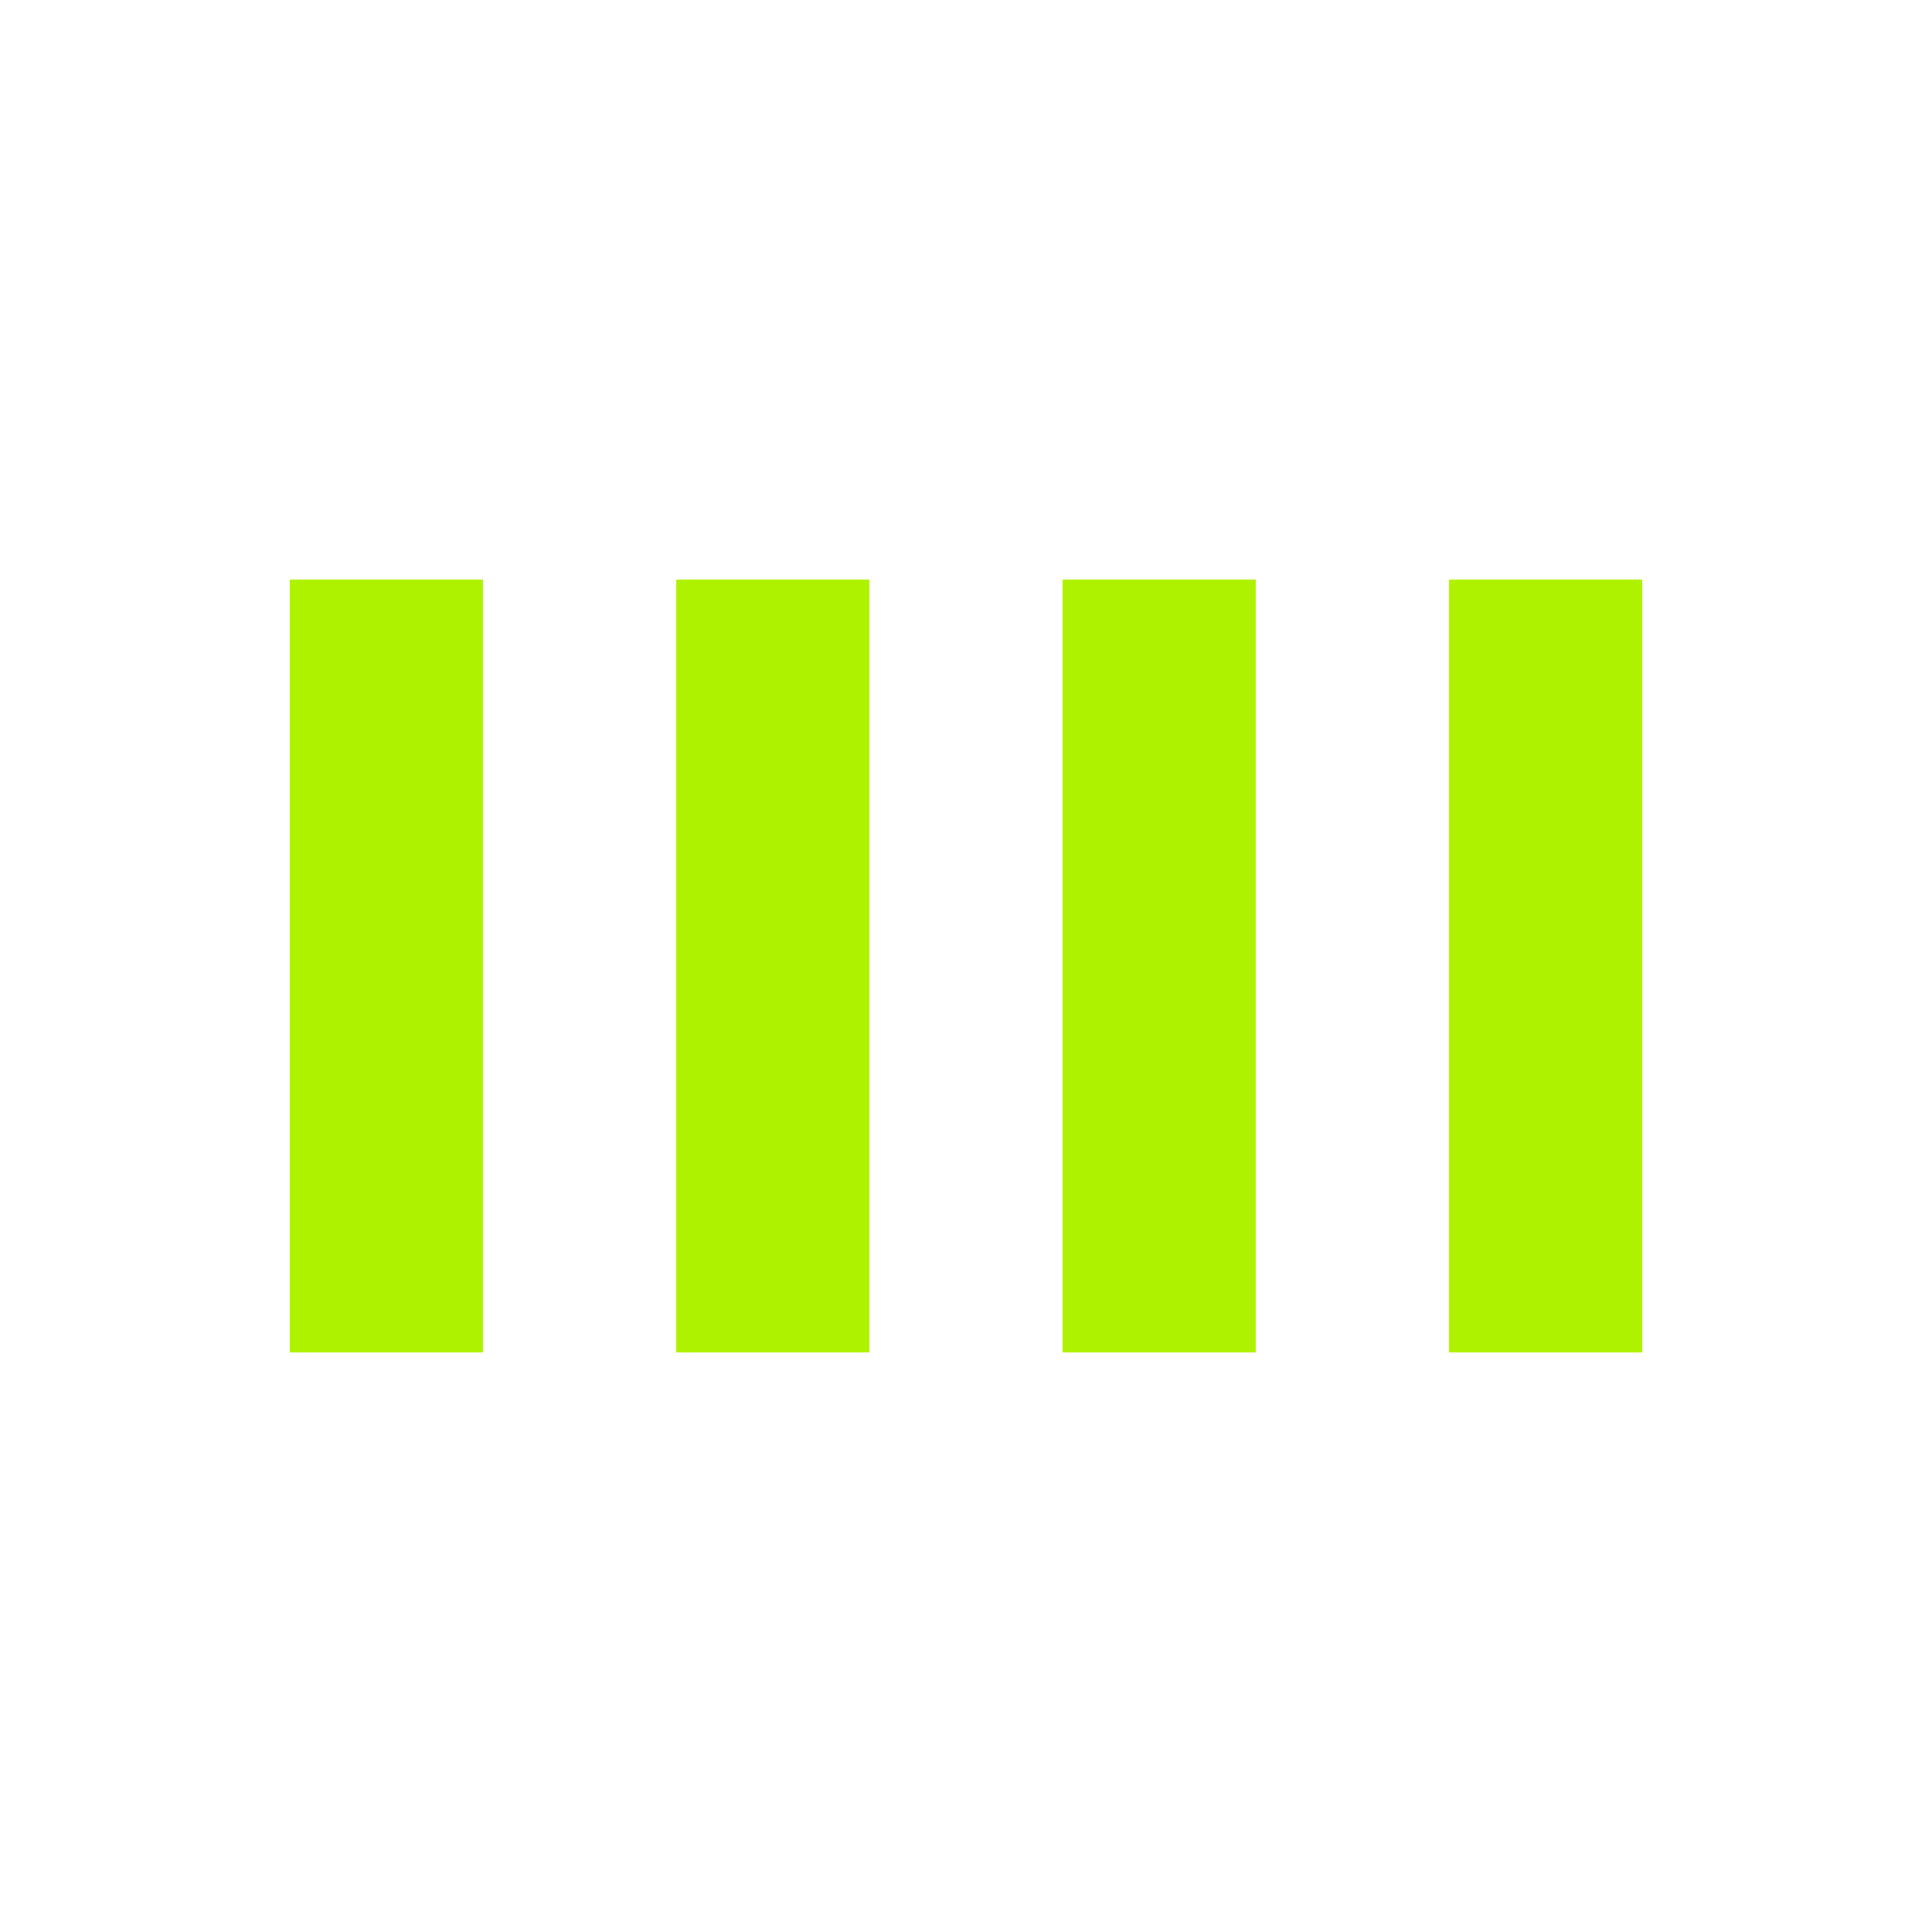
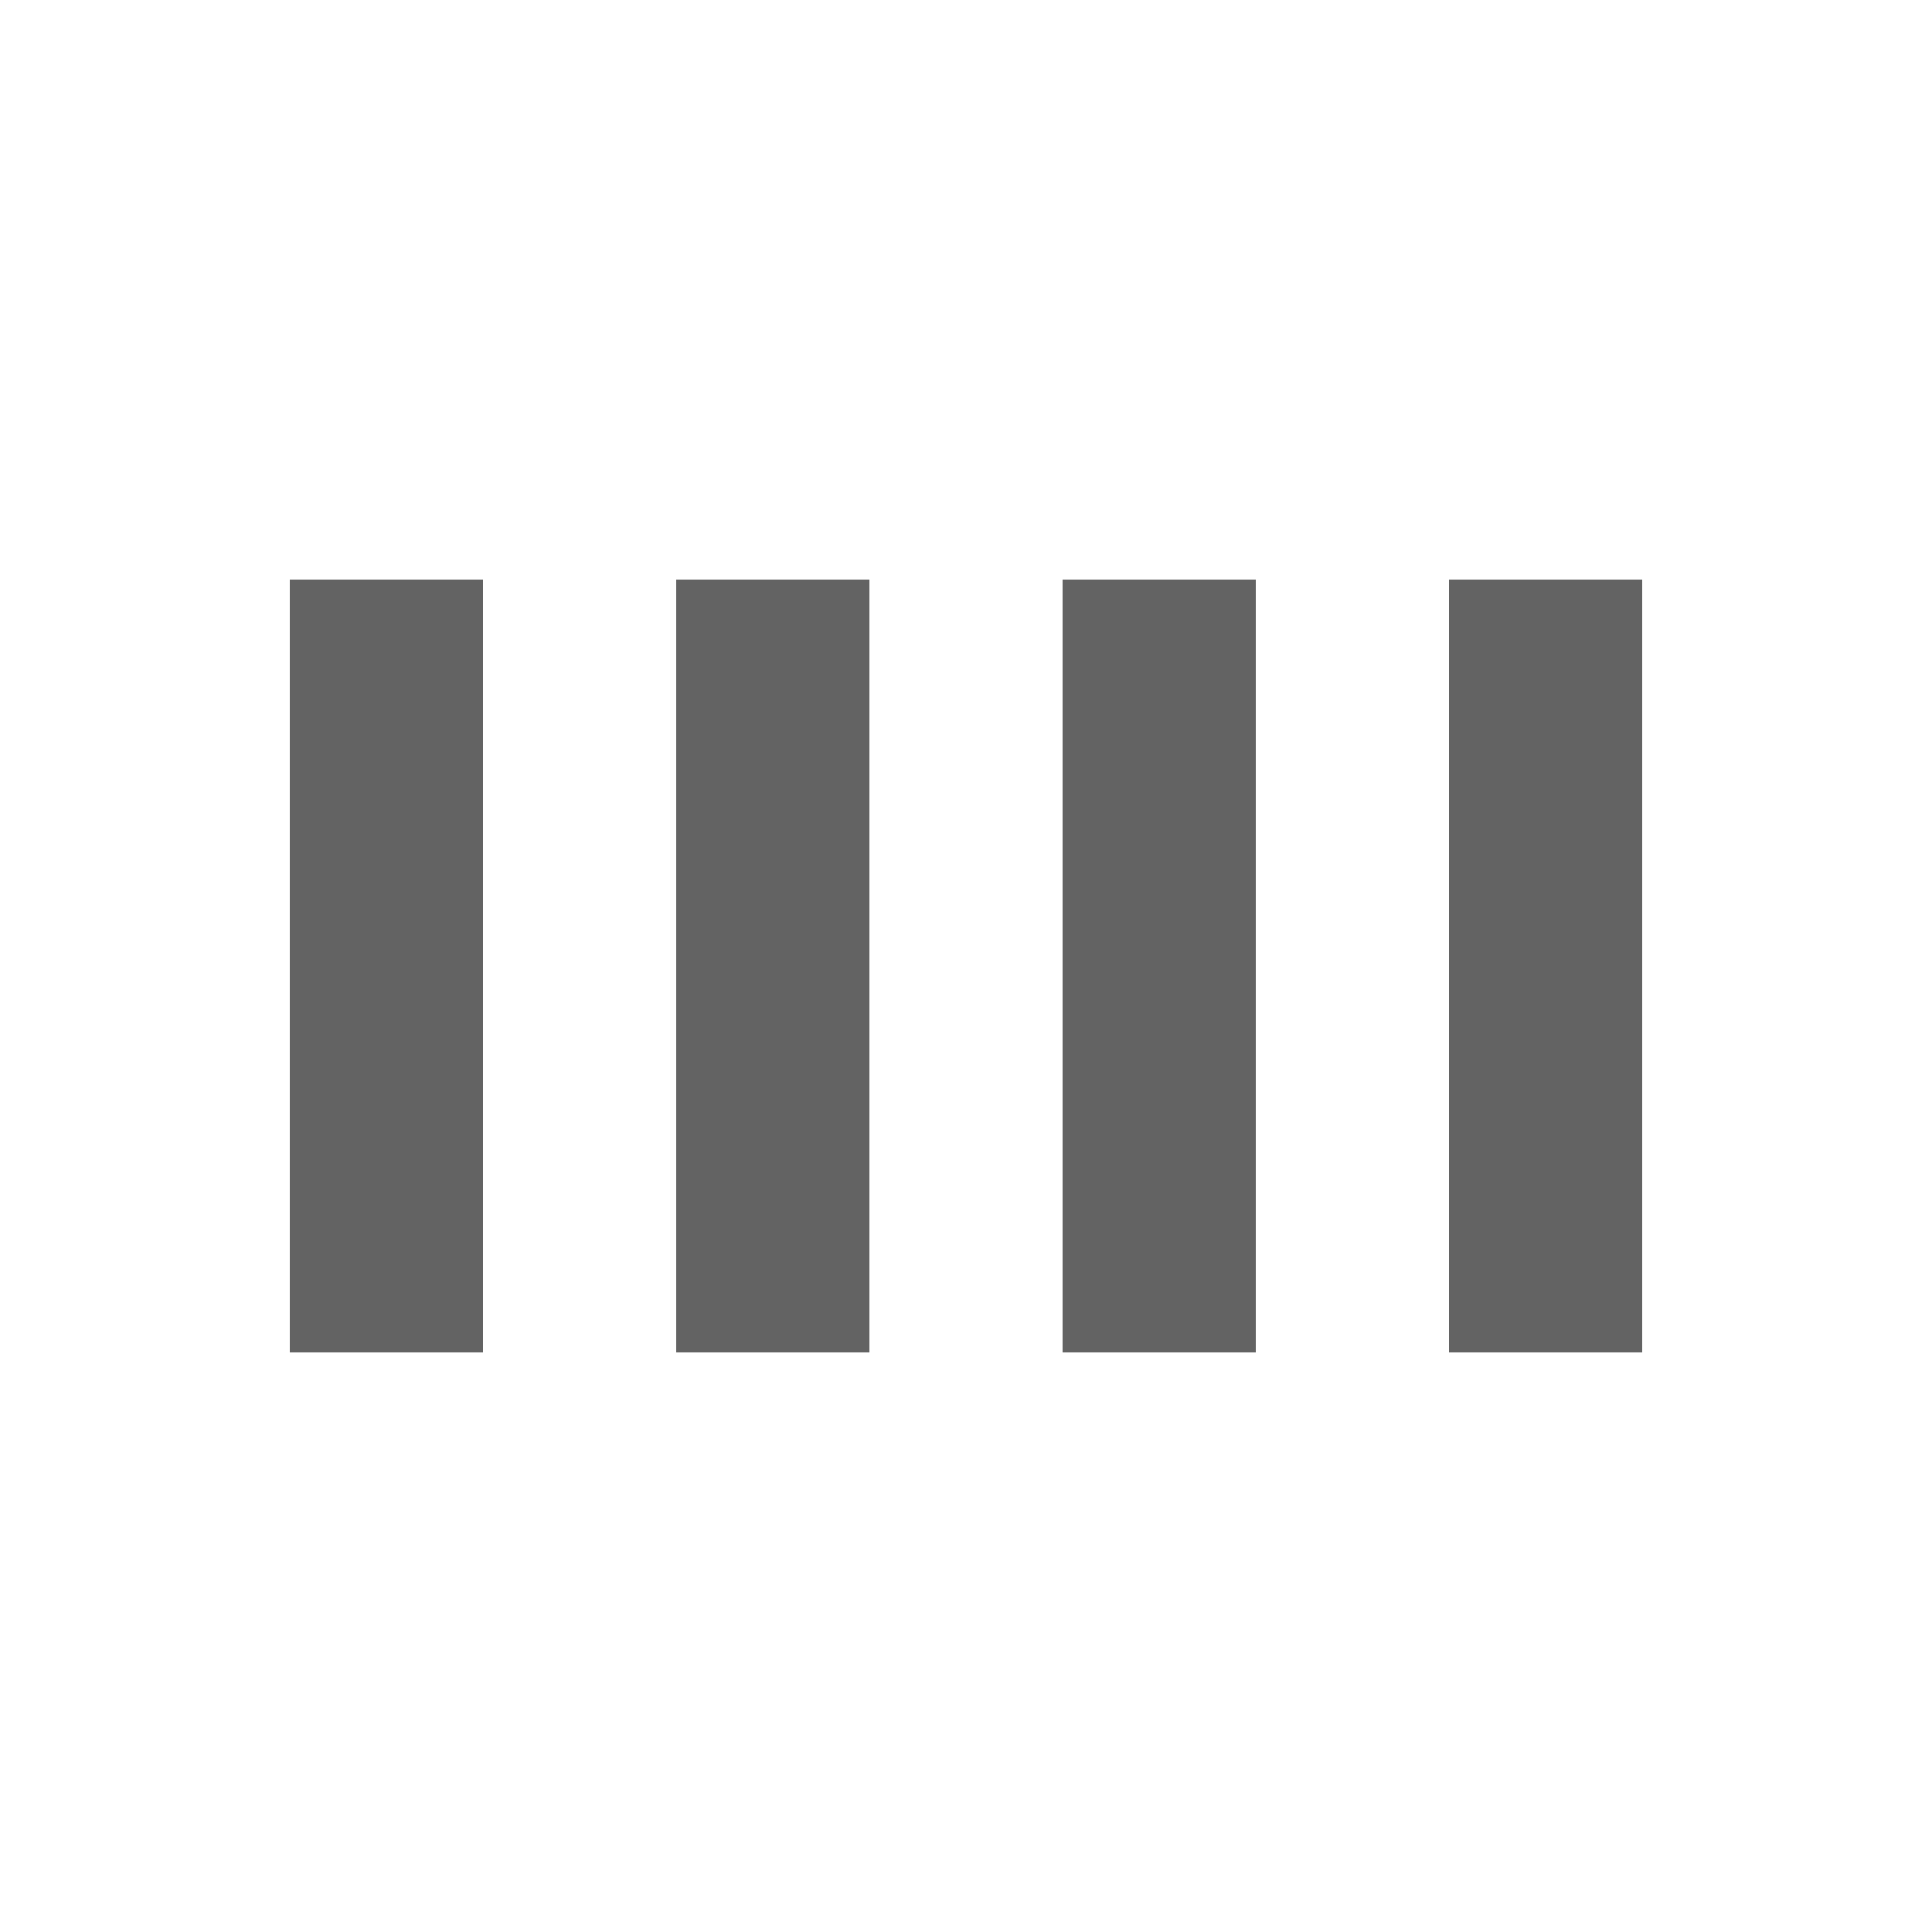
<svg xmlns="http://www.w3.org/2000/svg" viewBox="0 0 100 100" preserveAspectRatio="xMidYMid" width="232" height="232" style="shape-rendering: auto; display: block; background: transparent;">
  <g>
-     <rect fill="#aff200" height="40" width="10" y="30" x="15">
+     <rect fill="#636363" height="40" width="10" y="30" x="15">
      <animate begin="-0.311" values="1;0.2;1" keySplines="0.5 0 0.5 1;0.5 0 0.5 1" keyTimes="0;0.5;1" calcMode="spline" repeatCount="indefinite" dur="0.518s" attributeName="opacity" />
    </rect>
-     <rect fill="#aff200" height="40" width="10" y="30" x="35">
+     <rect fill="#636363" height="40" width="10" y="30" x="35">
      <animate begin="-0.207" values="1;0.2;1" keySplines="0.5 0 0.5 1;0.5 0 0.5 1" keyTimes="0;0.5;1" calcMode="spline" repeatCount="indefinite" dur="0.518s" attributeName="opacity" />
    </rect>
-     <rect fill="#aff200" height="40" width="10" y="30" x="55">
+     <rect fill="#636363" height="40" width="10" y="30" x="55">
      <animate begin="-0.104" values="1;0.2;1" keySplines="0.5 0 0.5 1;0.5 0 0.5 1" keyTimes="0;0.5;1" calcMode="spline" repeatCount="indefinite" dur="0.518s" attributeName="opacity" />
    </rect>
-     <rect fill="#aff200" height="40" width="10" y="30" x="75">
+     <rect fill="#636363" height="40" width="10" y="30" x="75">
      <animate begin="-0.518" values="1;0.2;1" keySplines="0.5 0 0.5 1;0.5 0 0.5 1" keyTimes="0;0.5;1" calcMode="spline" repeatCount="indefinite" dur="0.518s" attributeName="opacity" />
    </rect>
    <g />
  </g>
</svg>
